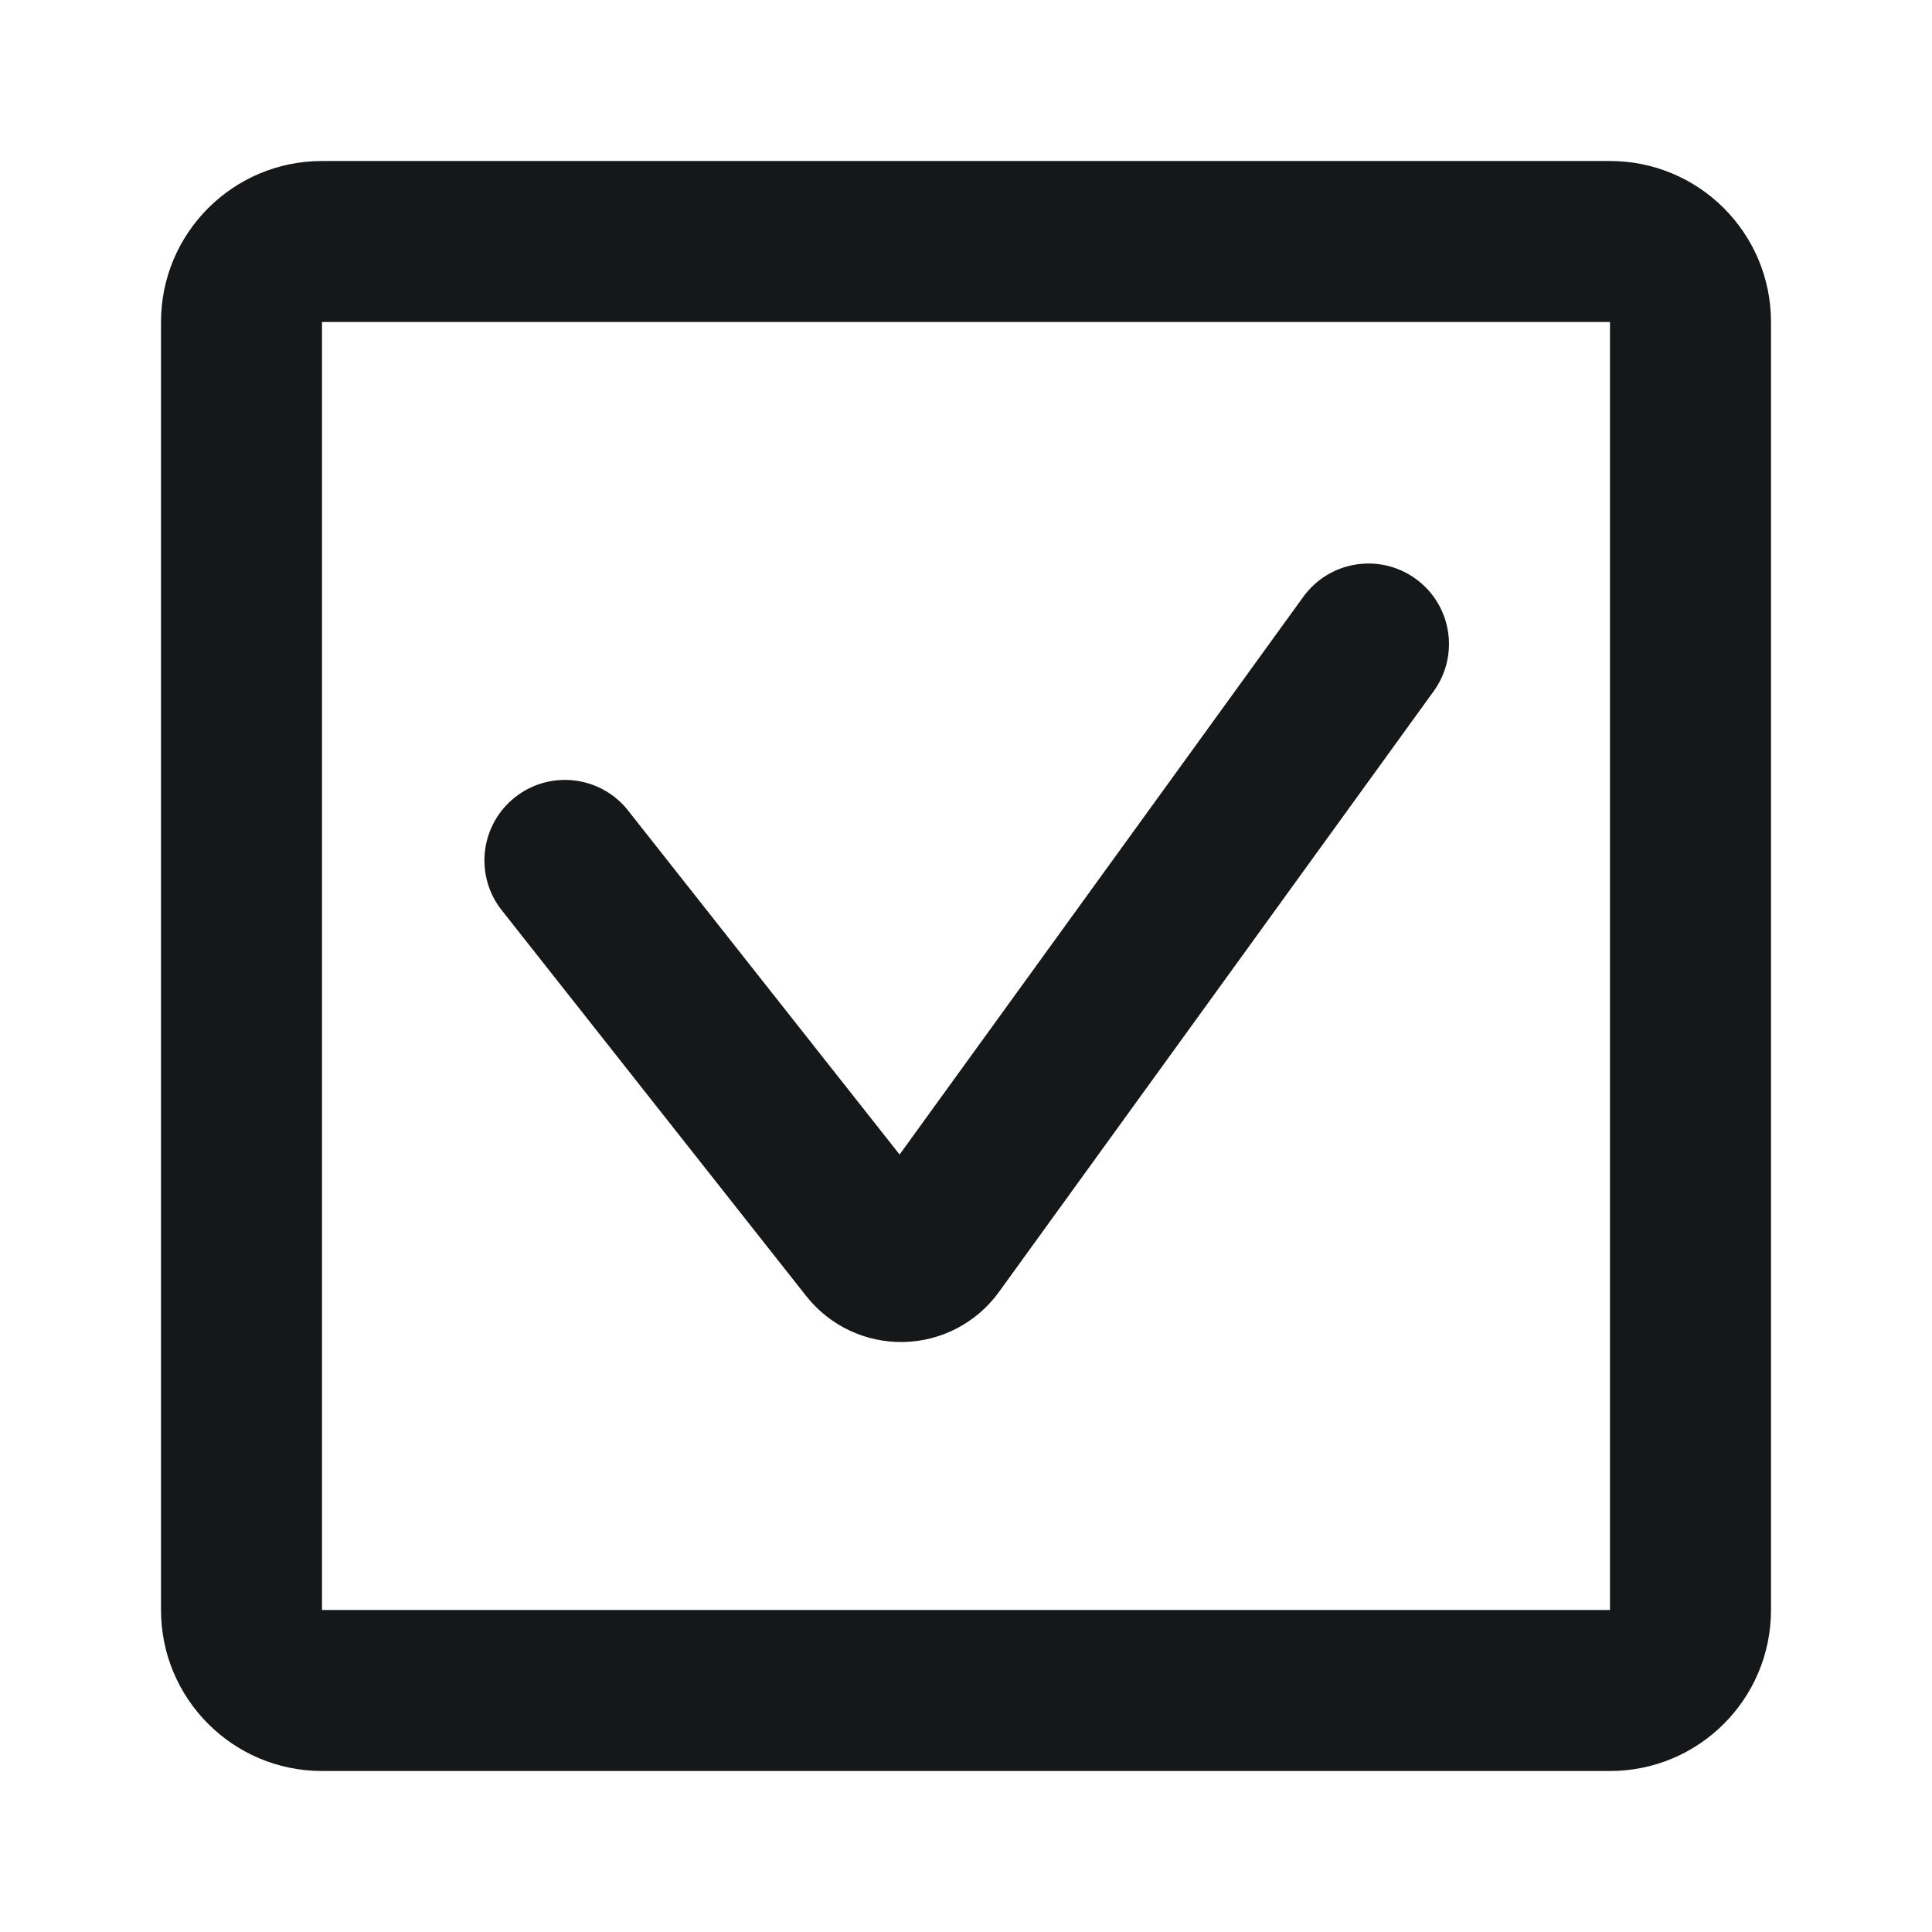
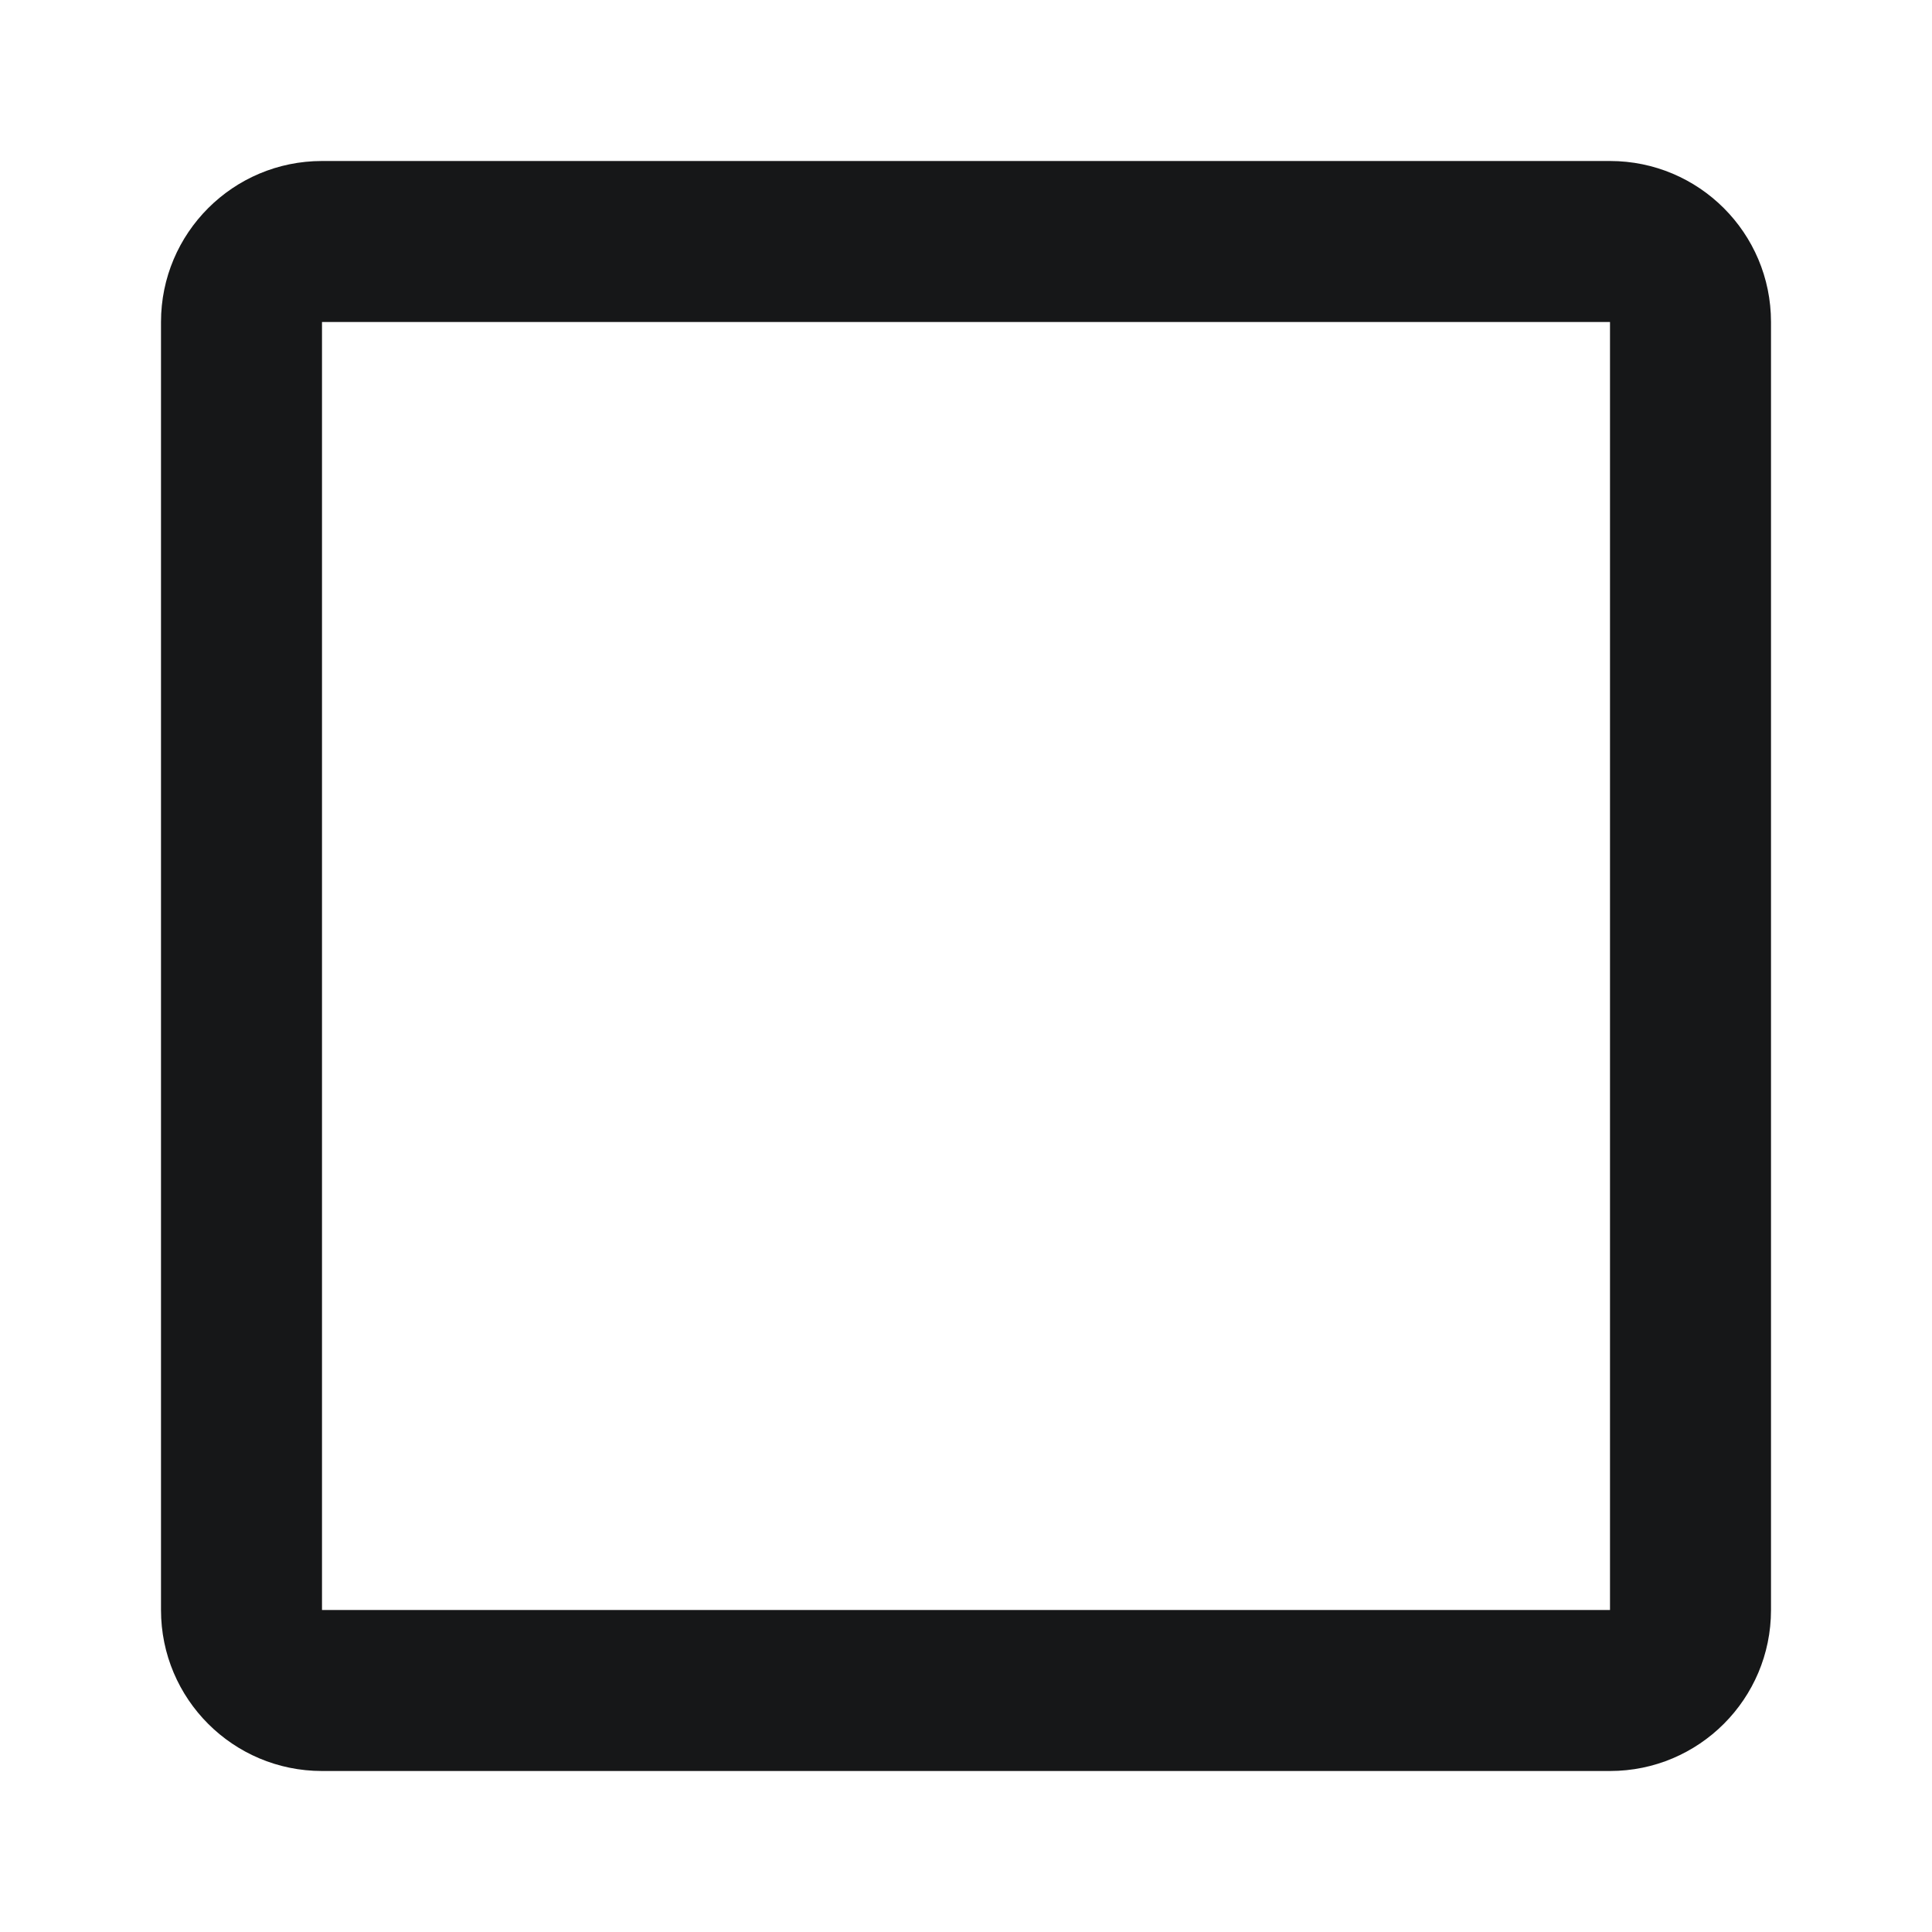
<svg xmlns="http://www.w3.org/2000/svg" width="24" height="24" viewBox="0 0 24 24" fill="none">
  <path fill-rule="evenodd" clip-rule="evenodd" d="M20 4H4v16h16V4zM4 2a2 2 0 0 0-2 2v16a2 2 0 0 0 2 2h16a2 2 0 0 0 2-2V4a2 2 0 0 0-2-2H4z" fill="#161718" />
-   <path fill-rule="evenodd" clip-rule="evenodd" d="M17.586 7.19a1 1 0 0 1 .224 1.396l-5.402 7.465a1.5 1.5 0 0 1-2.392.05l-3.8-4.815a1 1 0 0 1 1.569-1.239l3.39 4.295 5.015-6.928a1 1 0 0 1 1.396-.224z" fill="#161718" />
+   <path fill-rule="evenodd" clip-rule="evenodd" d="M17.586 7.19a1 1 0 0 1 .224 1.396l-5.402 7.465a1.5 1.5 0 0 1-2.392.05l-3.8-4.815a1 1 0 0 1 1.569-1.239l3.39 4.295 5.015-6.928a1 1 0 0 1 1.396-.224z" fill="current" />
</svg>
